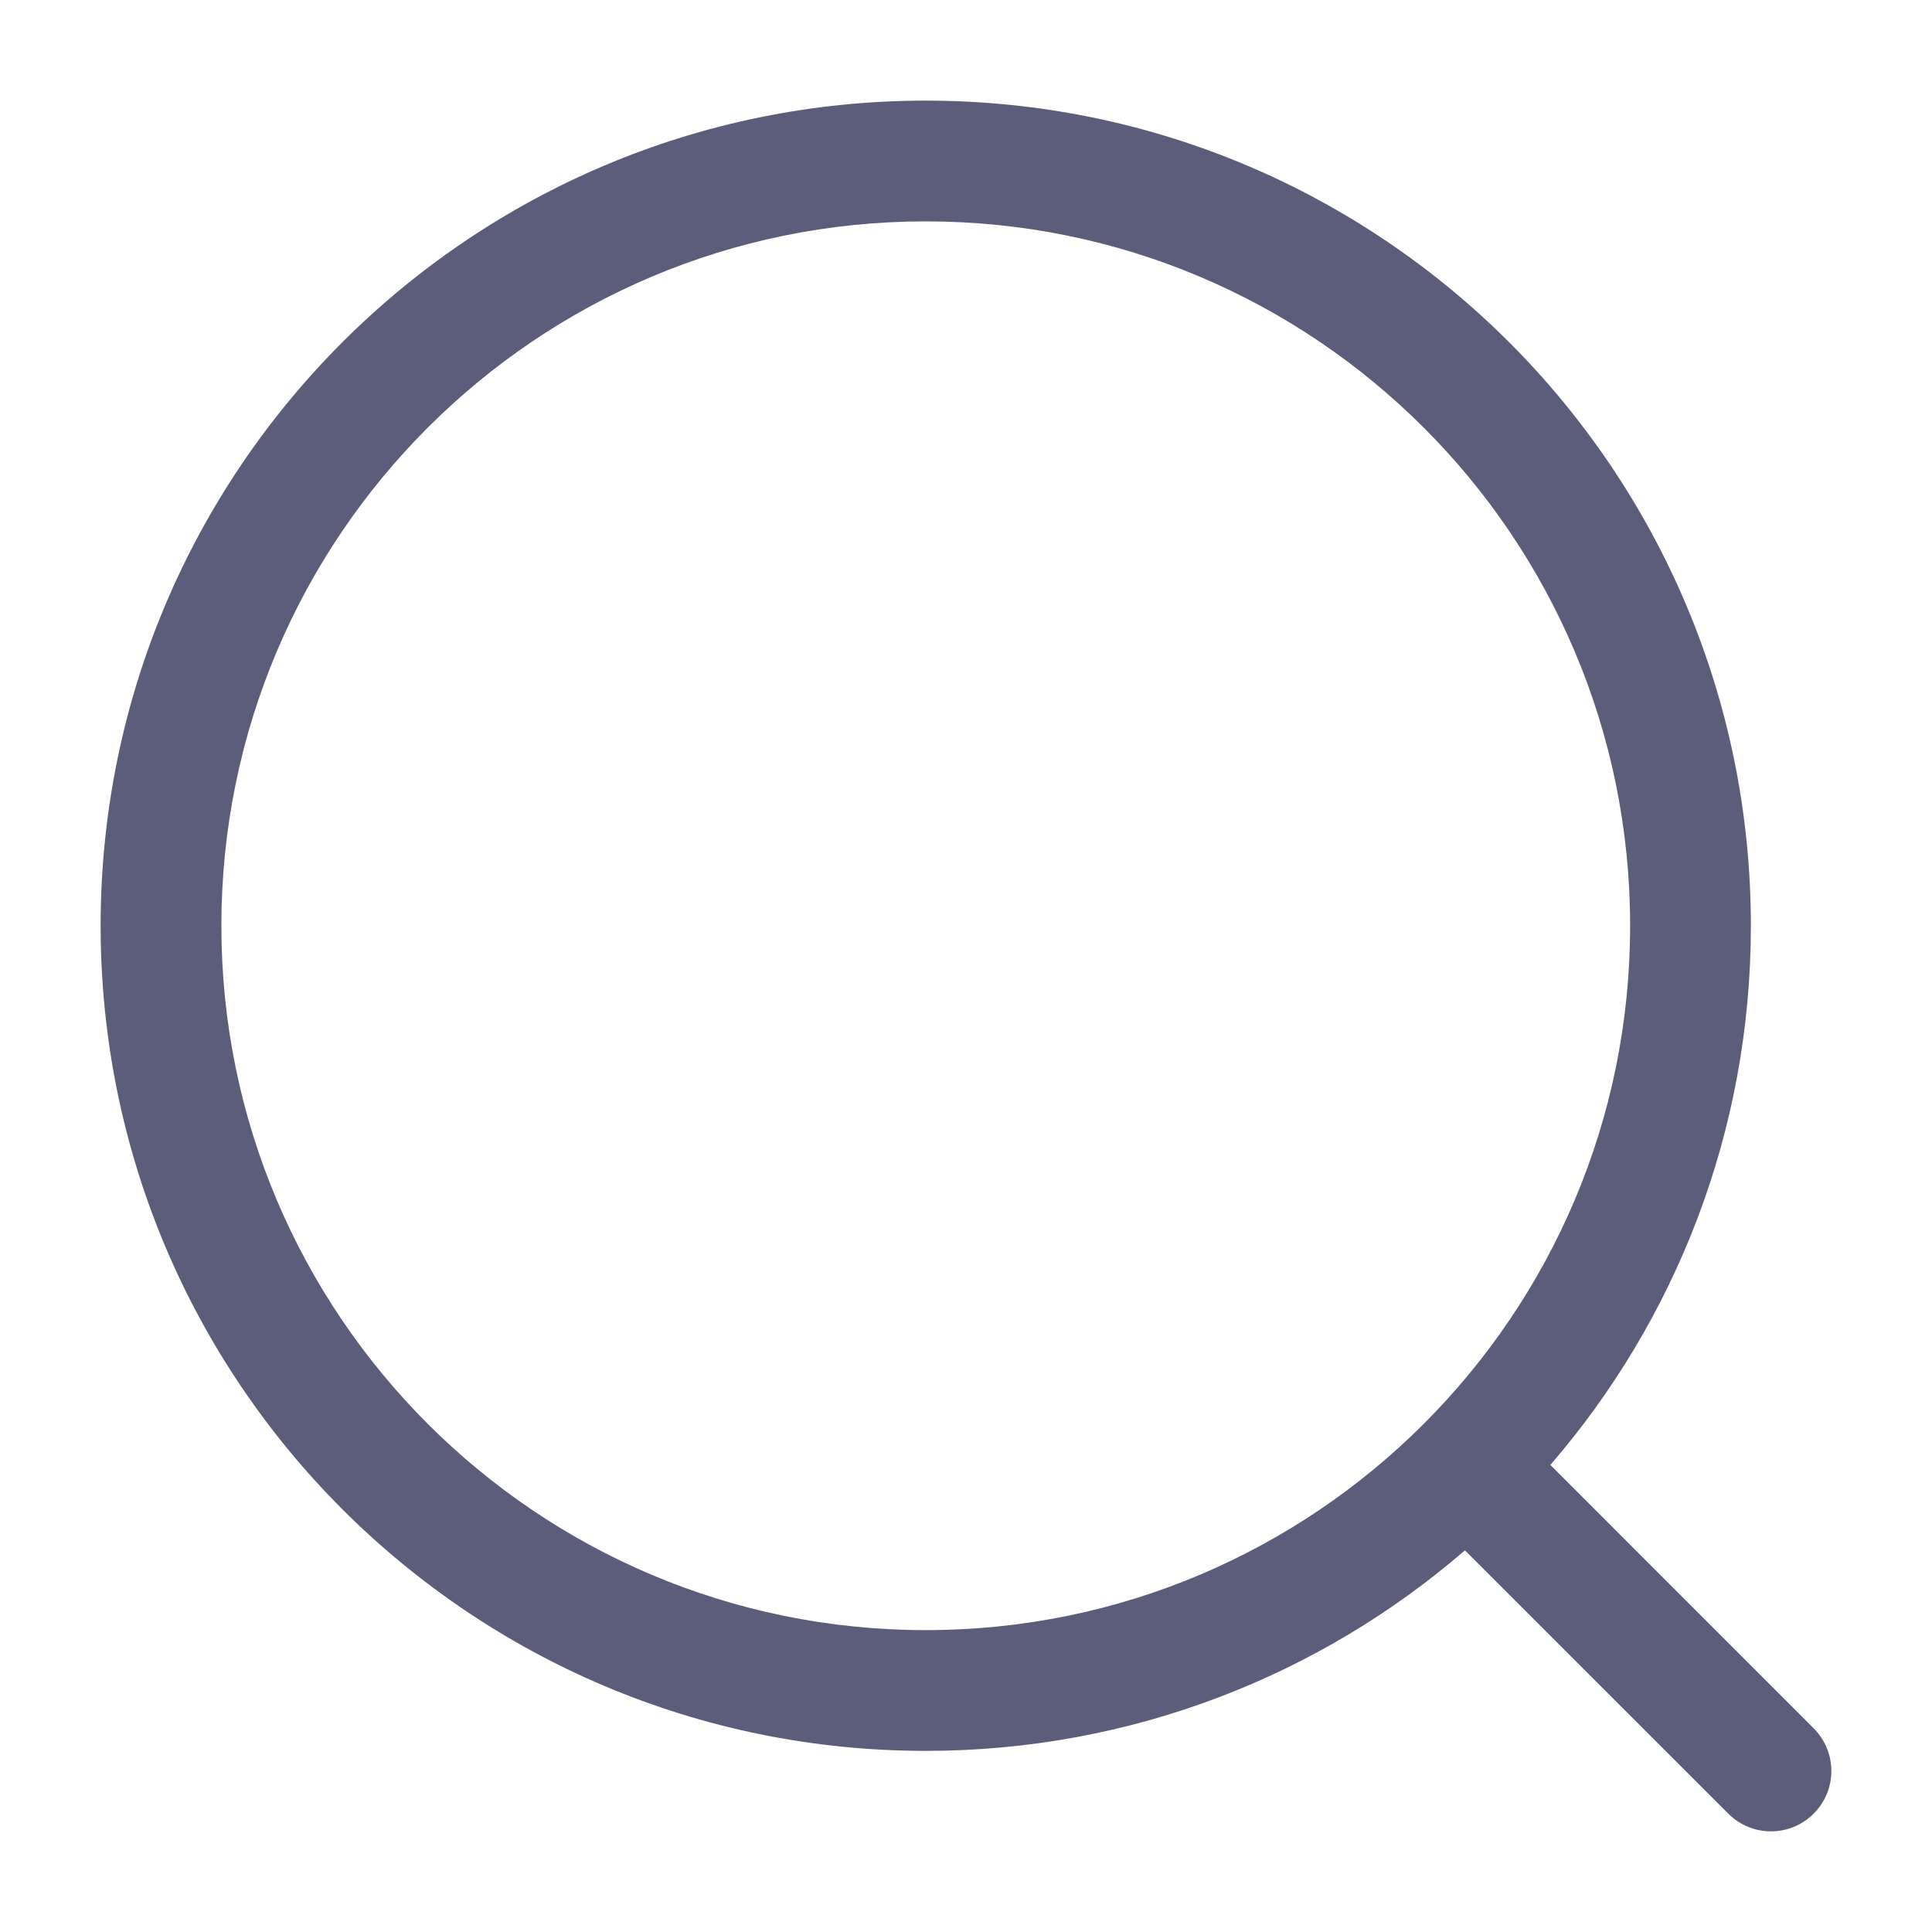
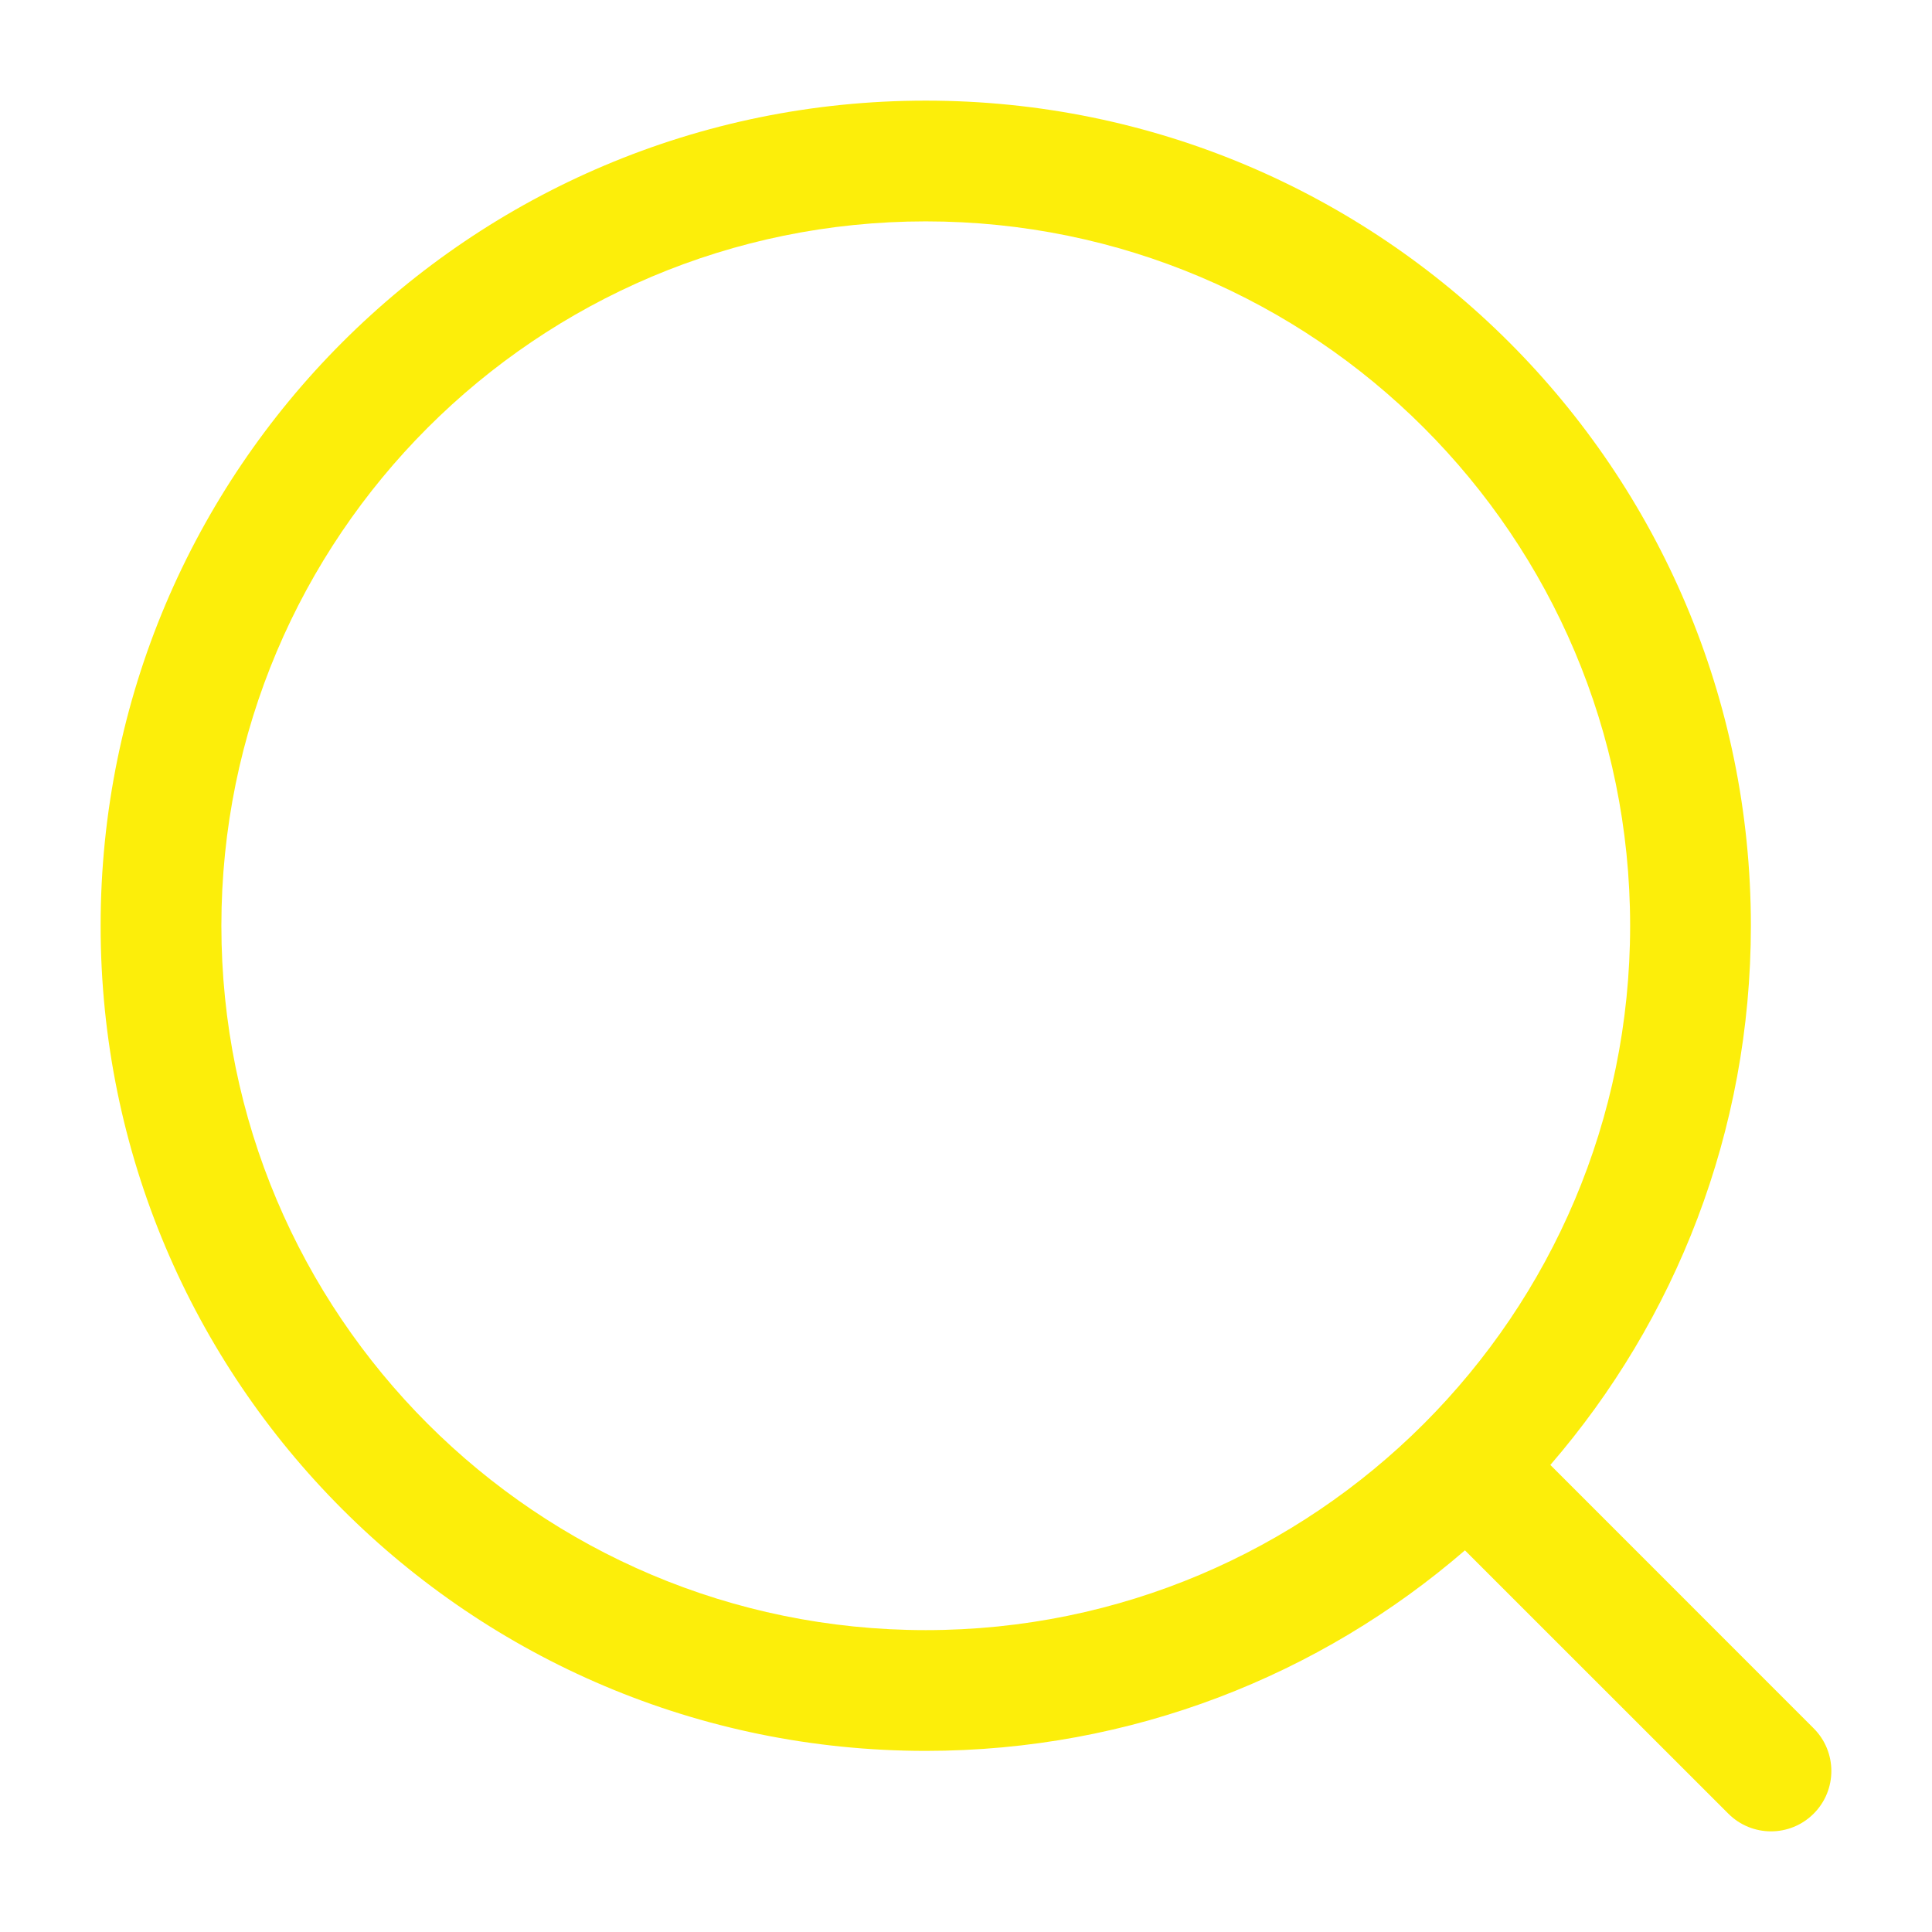
<svg xmlns="http://www.w3.org/2000/svg" width="24" height="24" viewBox="0 0 24 24" fill="none">
-   <path fill-rule="evenodd" clip-rule="evenodd" d="M11.5 2.75C6.668 2.75 2.75 6.668 2.75 11.5C2.75 16.332 6.668 20.25 11.5 20.25C16.332 20.25 20.25 16.332 20.25 11.5C20.25 6.668 16.332 2.75 11.5 2.75ZM1.25 11.5C1.25 5.839 5.839 1.25 11.5 1.25C17.161 1.25 21.75 5.839 21.75 11.5C21.75 14.06 20.811 16.402 19.259 18.198L22.53 21.47C22.823 21.763 22.823 22.237 22.53 22.53C22.237 22.823 21.763 22.823 21.47 22.53L18.198 19.259C16.402 20.811 14.06 21.75 11.5 21.75C5.839 21.75 1.25 17.161 1.25 11.5Z" fill="#5C5C7B" />
+   <path fill-rule="evenodd" clip-rule="evenodd" d="M11.5 2.75C6.668 2.75 2.75 6.668 2.75 11.5C2.75 16.332 6.668 20.25 11.5 20.25C16.332 20.25 20.25 16.332 20.25 11.5C20.25 6.668 16.332 2.75 11.5 2.75ZM1.25 11.5C1.25 5.839 5.839 1.25 11.5 1.25C17.161 1.25 21.75 5.839 21.75 11.5C21.75 14.06 20.811 16.402 19.259 18.198L22.53 21.47C22.823 21.763 22.823 22.237 22.53 22.53C22.237 22.823 21.763 22.823 21.47 22.53L18.198 19.259C16.402 20.811 14.06 21.75 11.5 21.75C5.839 21.75 1.25 17.161 1.25 11.5Z" fill="#FCEE0A" />
</svg>
